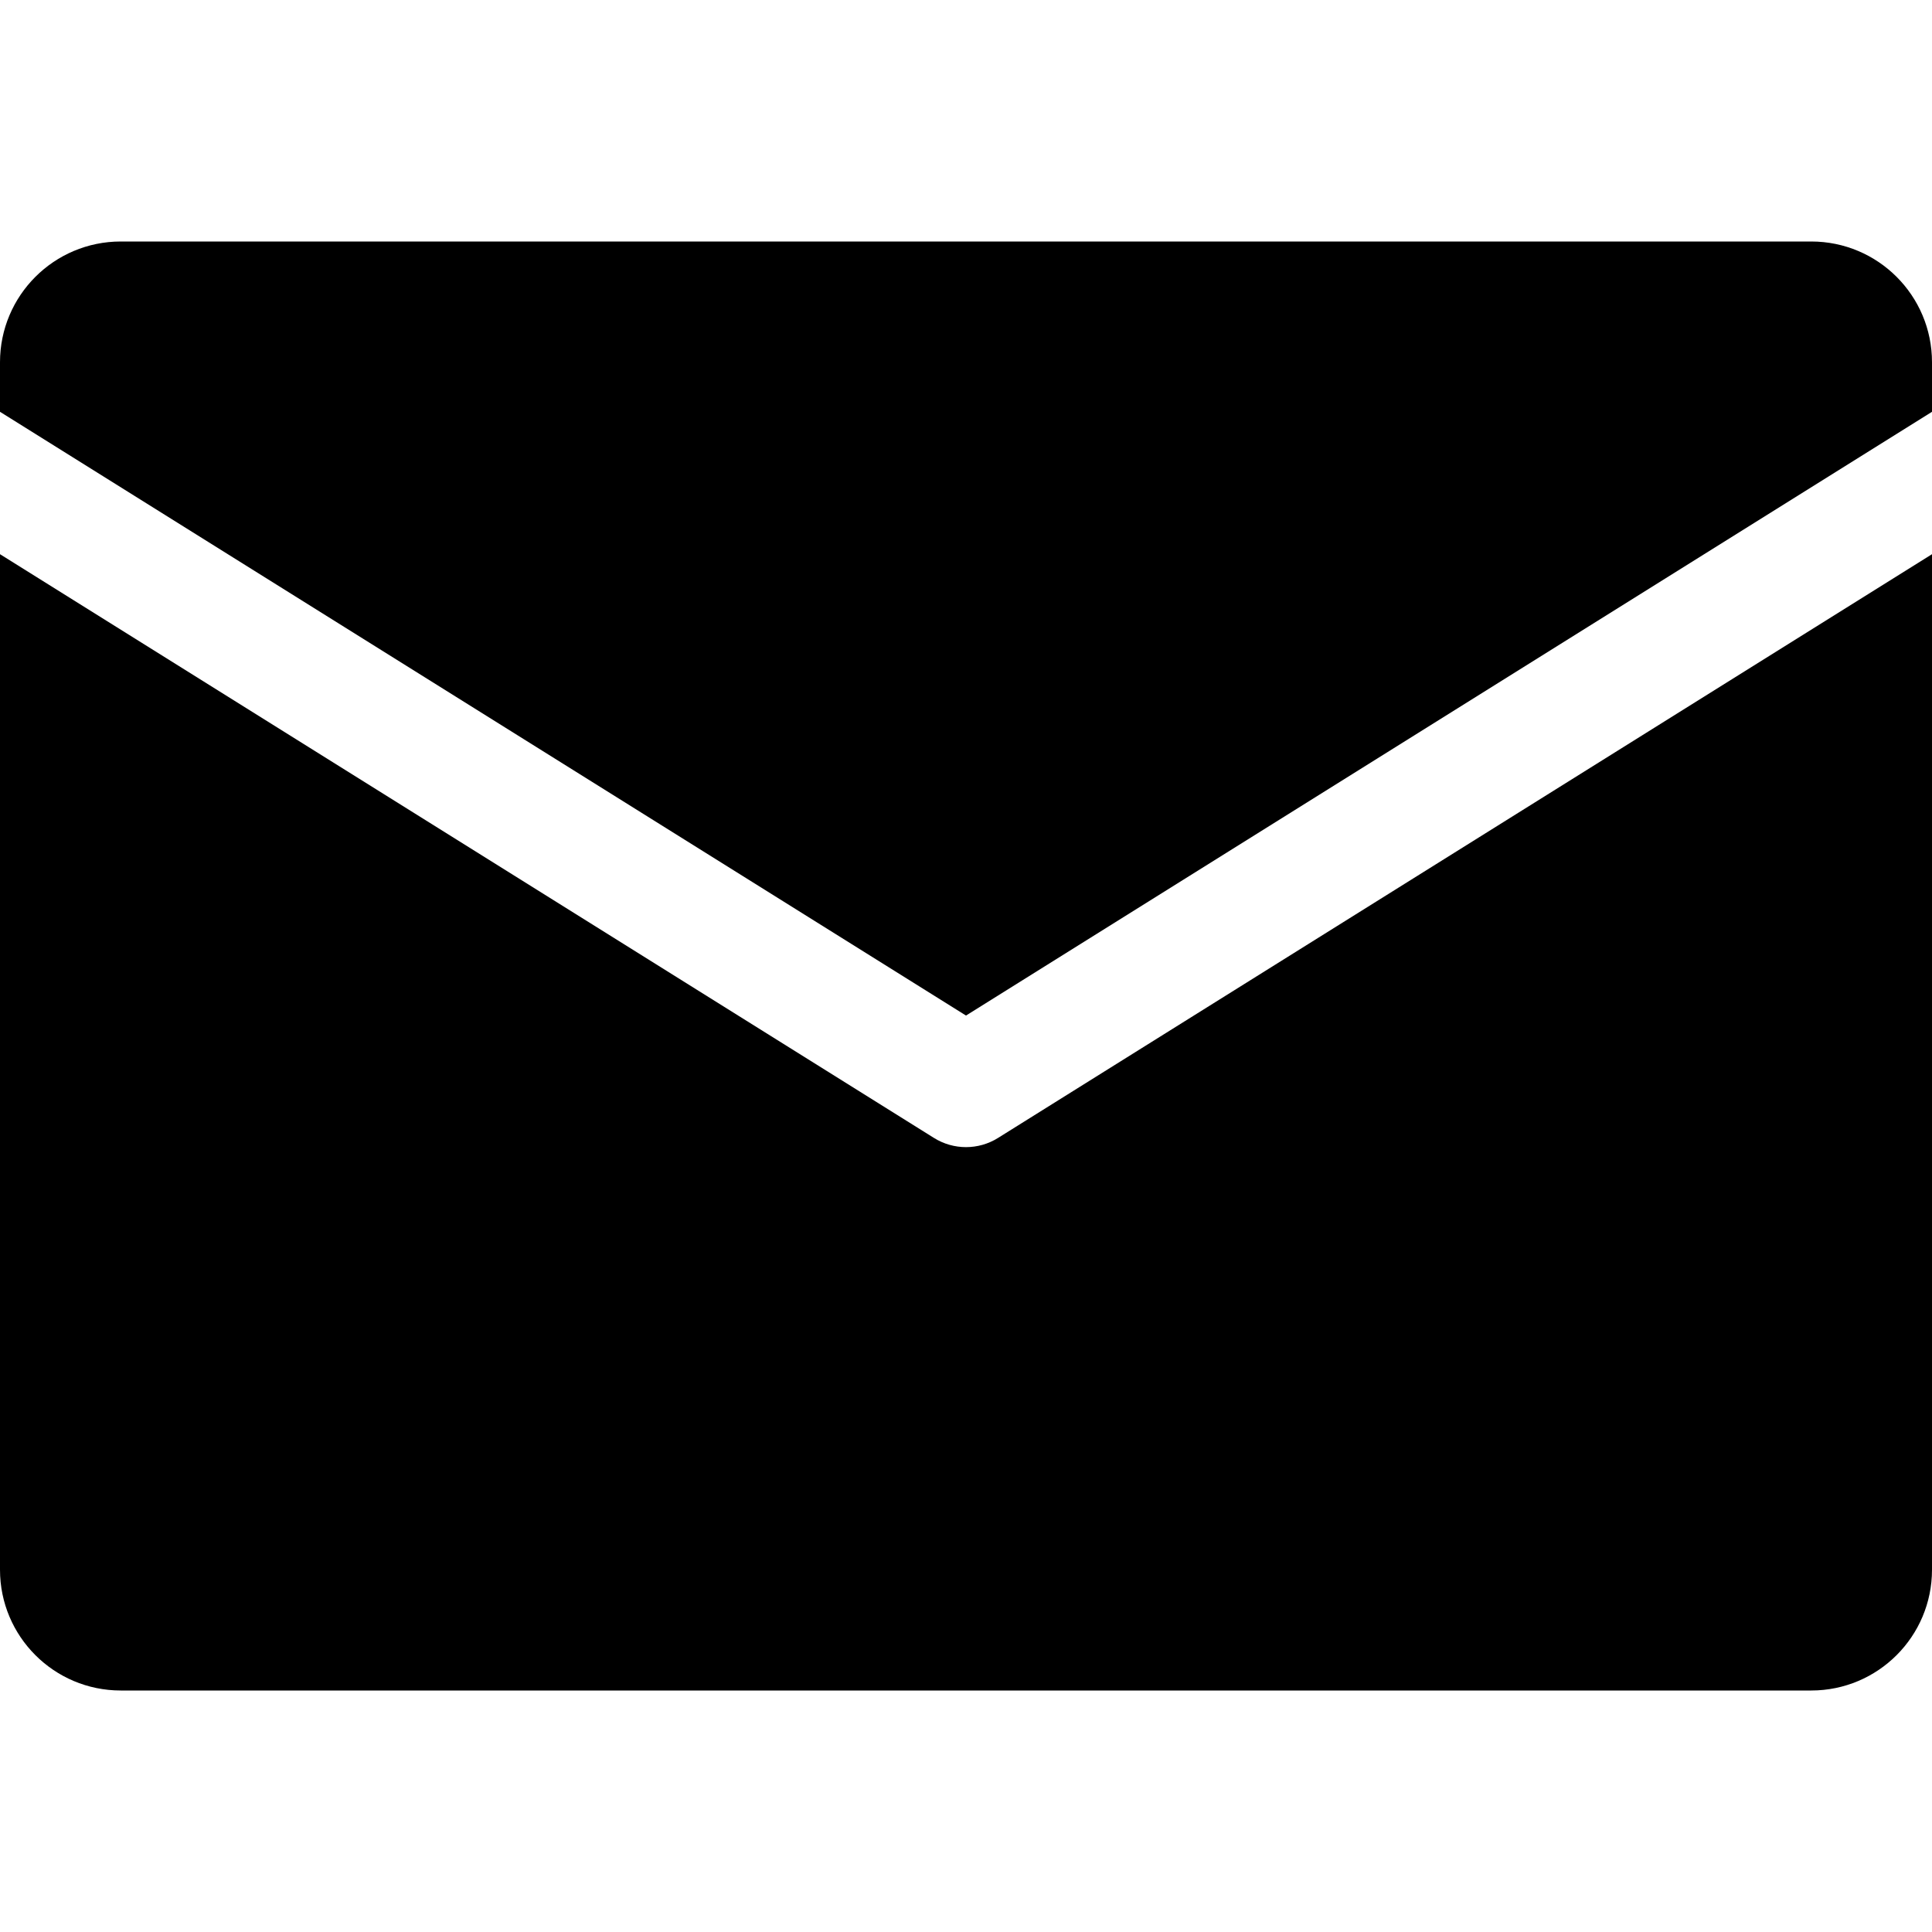
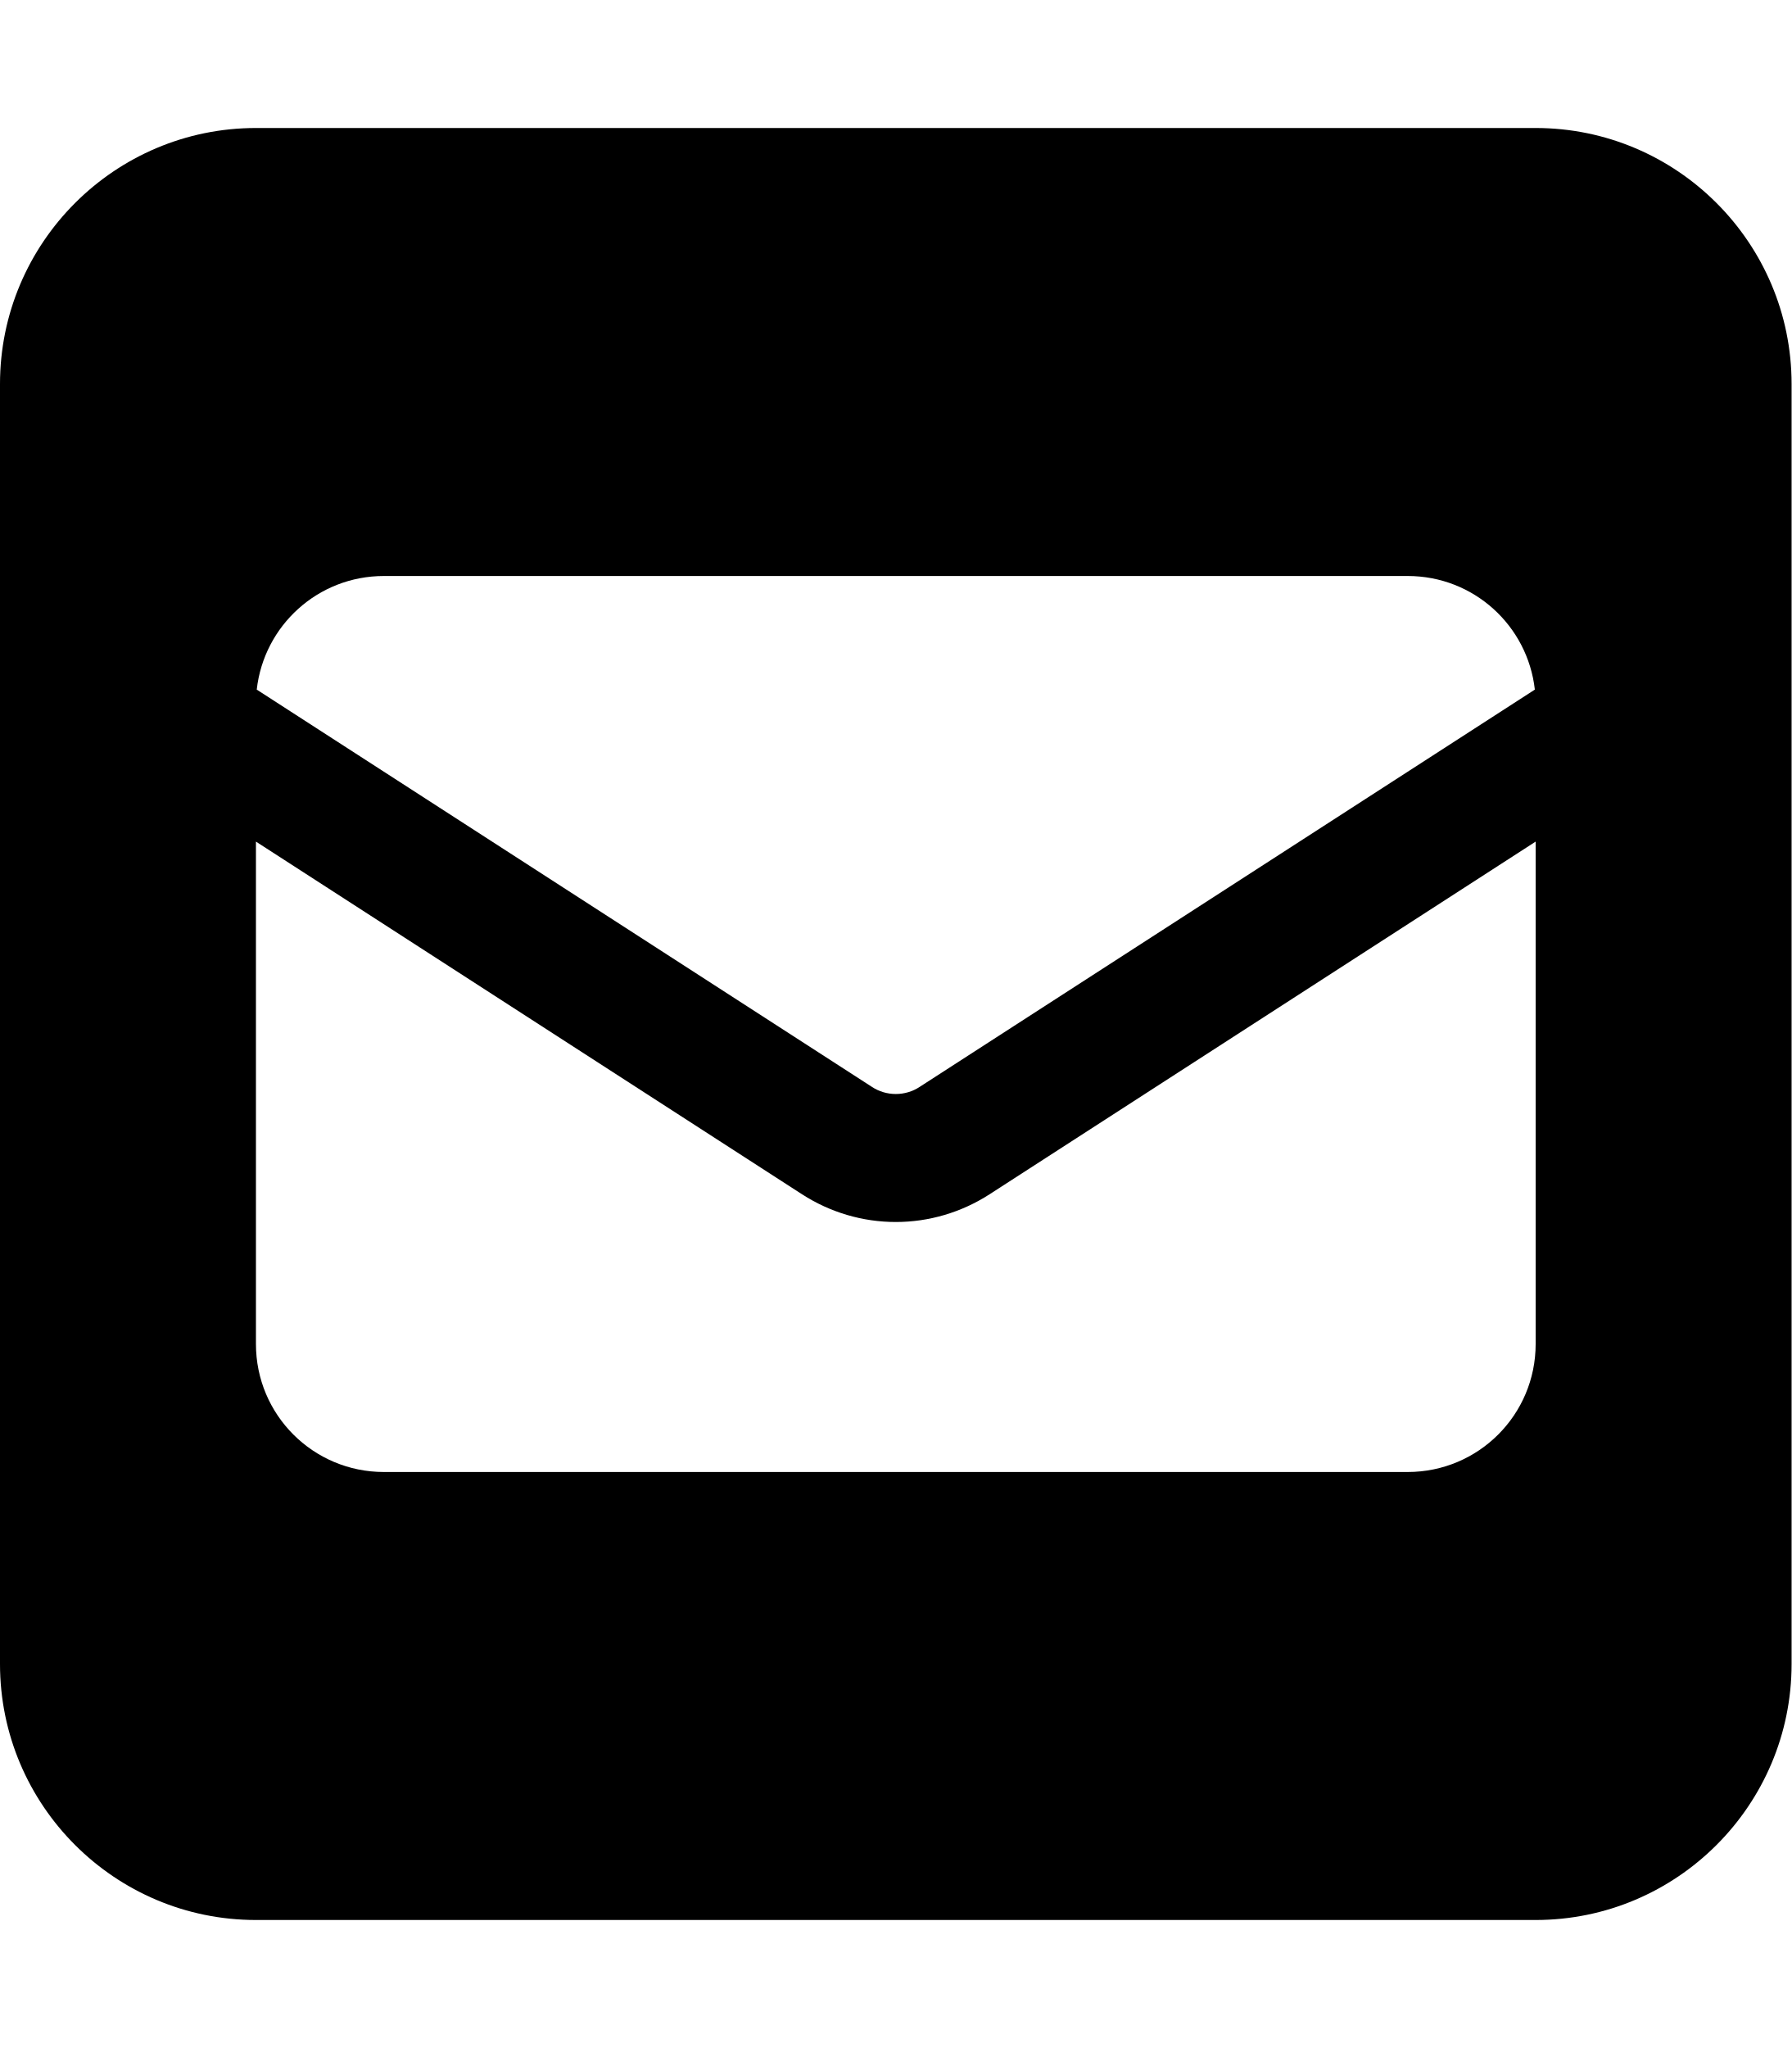
- <svg xmlns="http://www.w3.org/2000/svg" viewBox="0 0 128 128">
-   <path d="M 0,27.283 V 24 a 8,8 0 0 1 8,-8 h 112 a 8,8 0 0 1 8,8 v 3.283 l -64,40 z m 66.12,48.11 a 4.004,4.004 0 0 1 -4.24,0 L 0,36.717 V 104 a 8,8 0 0 0 8,8 h 112 a 8,8 0 0 0 8,-8 V 36.717 Z" data-name="Layer 2" />
+ <svg xmlns="http://www.w3.org/2000/svg" viewBox="0 0 448 512">
+   <path d="M64 32C28.7 32 0 60.7 0 96V416c0 35.3 28.7 64 64 64H384c35.3 0 64-28.7 64-64V96c0-35.3-28.7-64-64-64H64zM218 271.7L64.2 172.4C66 156.4 79.5 144 96 144H352c16.5 0 30 12.4 31.8 28.4L230 271.7c-1.8 1.2-3.9 1.8-6 1.8s-4.2-.6-6-1.8zm29.4 26.9L384 210.4V336c0 17.7-14.3 32-32 32H96c-17.7 0-32-14.3-32-32V210.4l136.6 88.2c7 4.5 15.1 6.9 23.4 6.9s16.4-2.4 23.4-6.9z" />
</svg>
